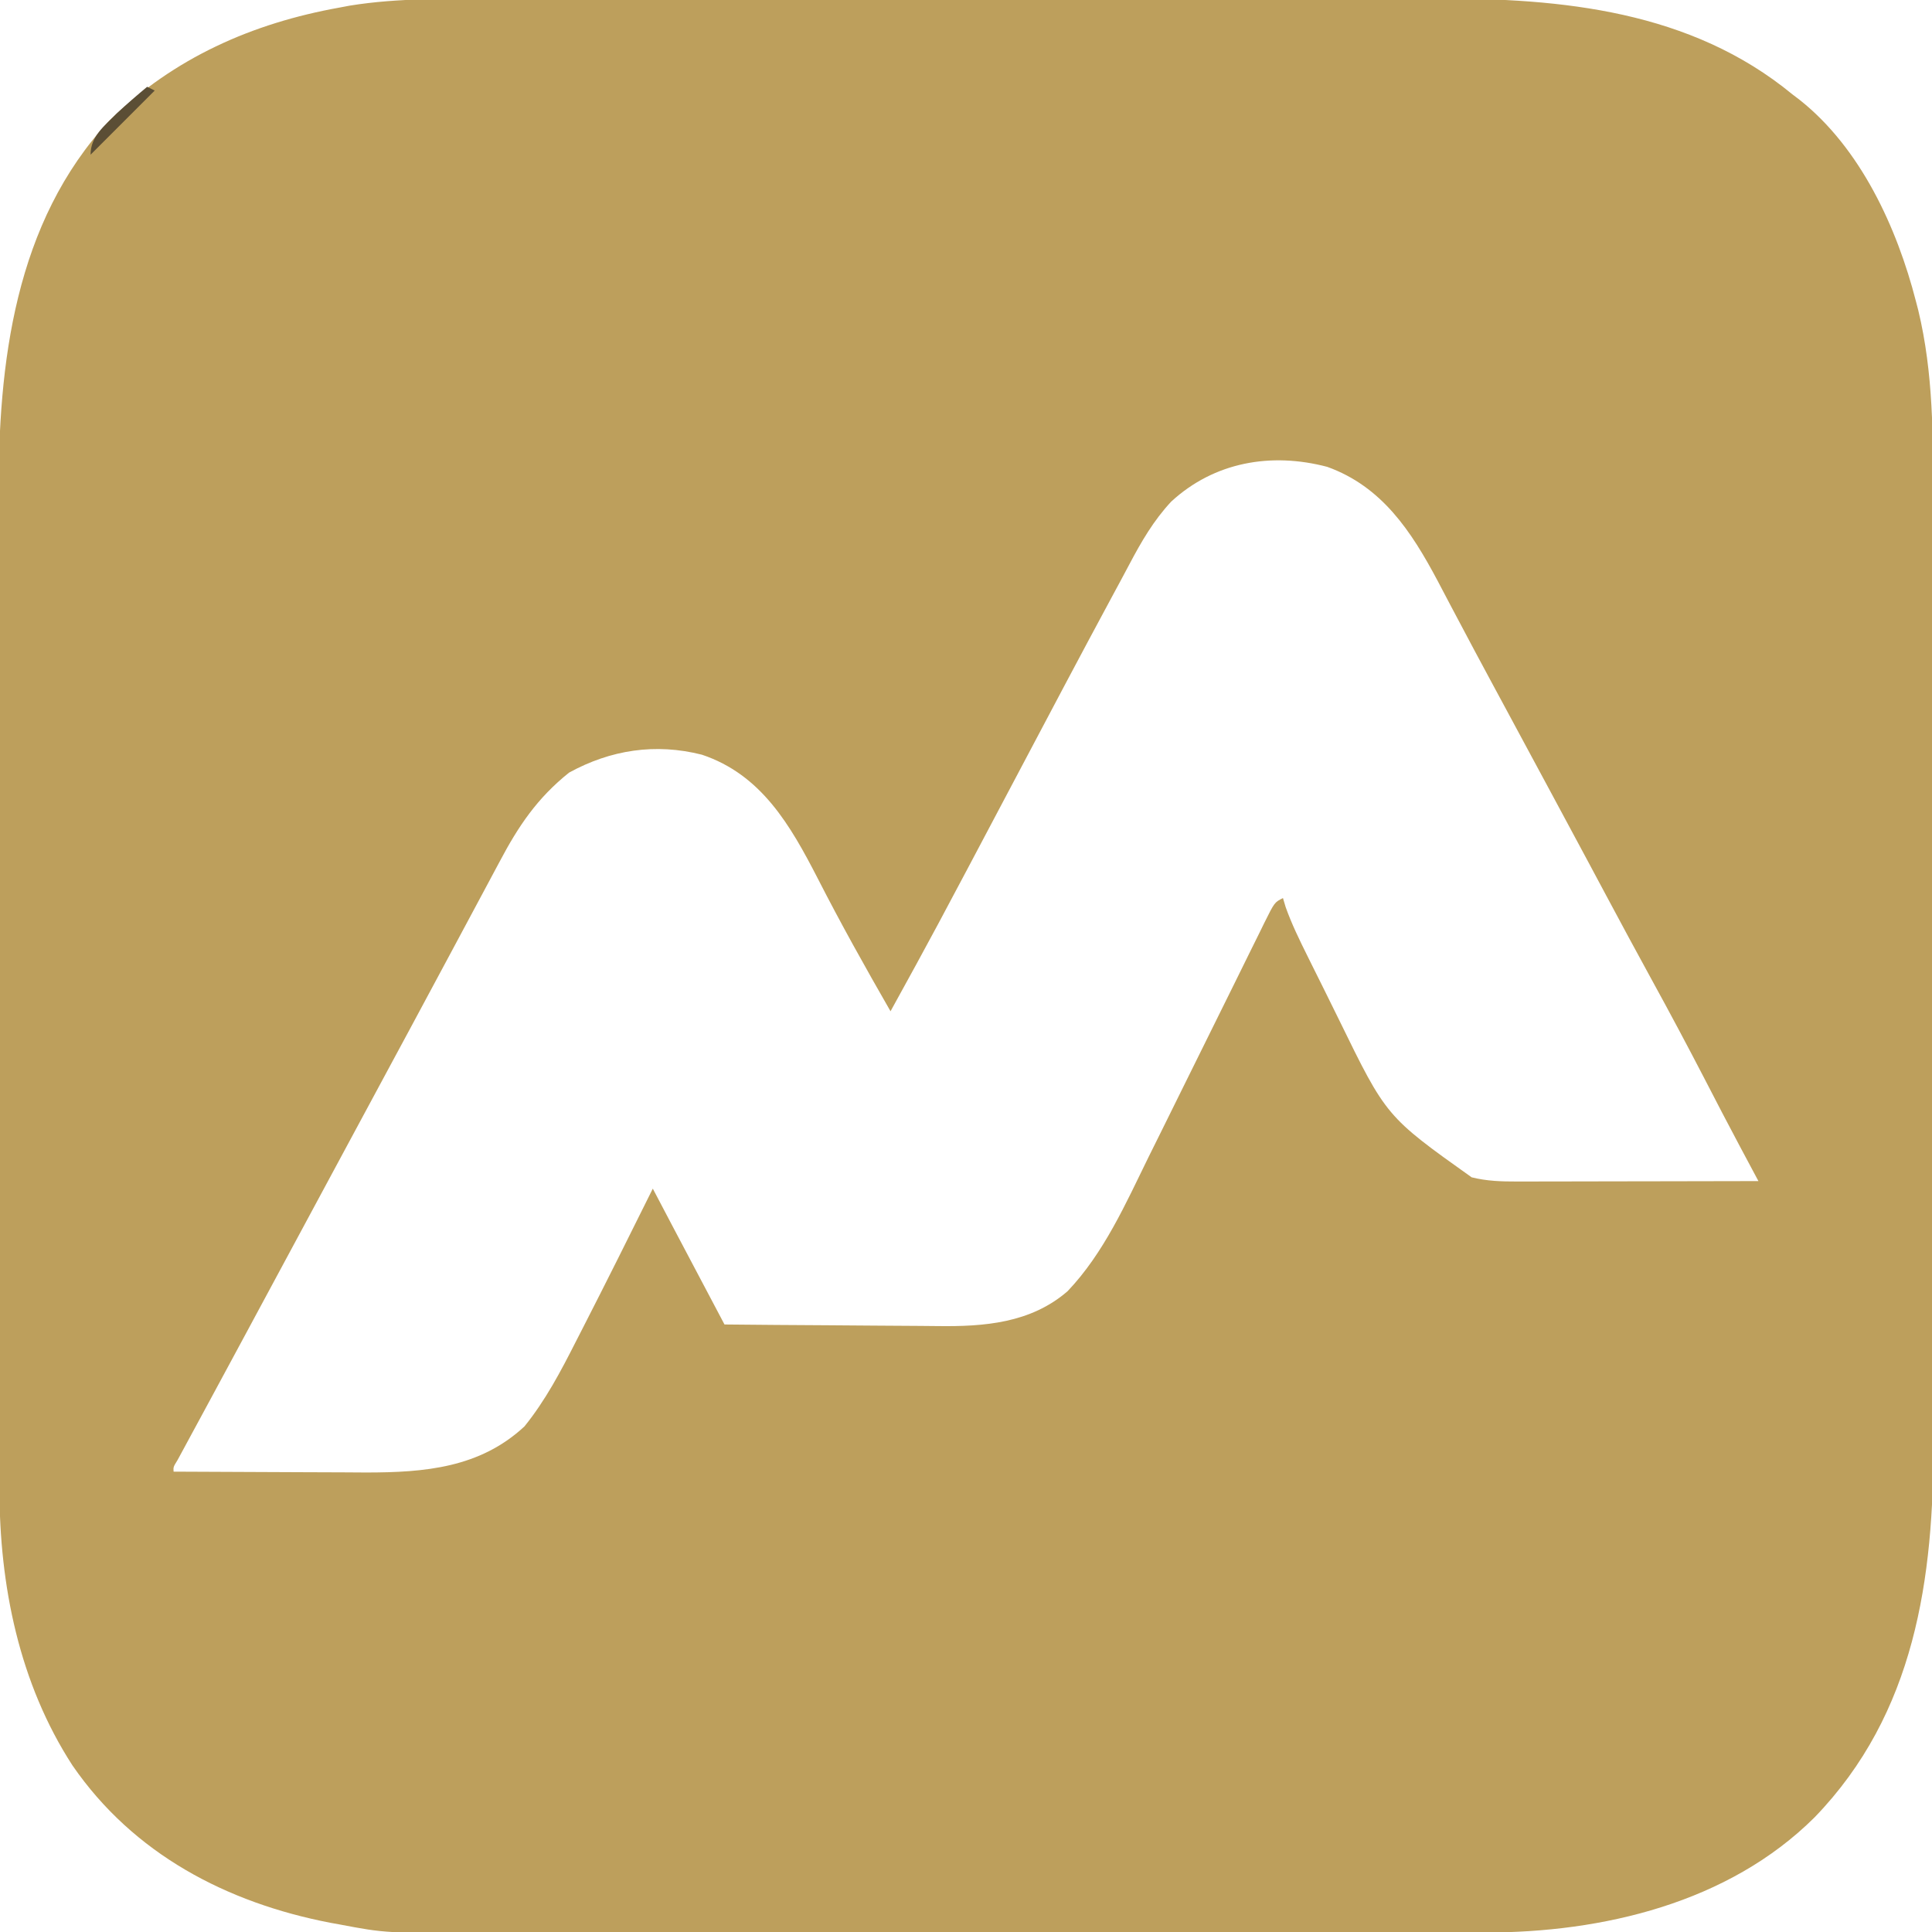
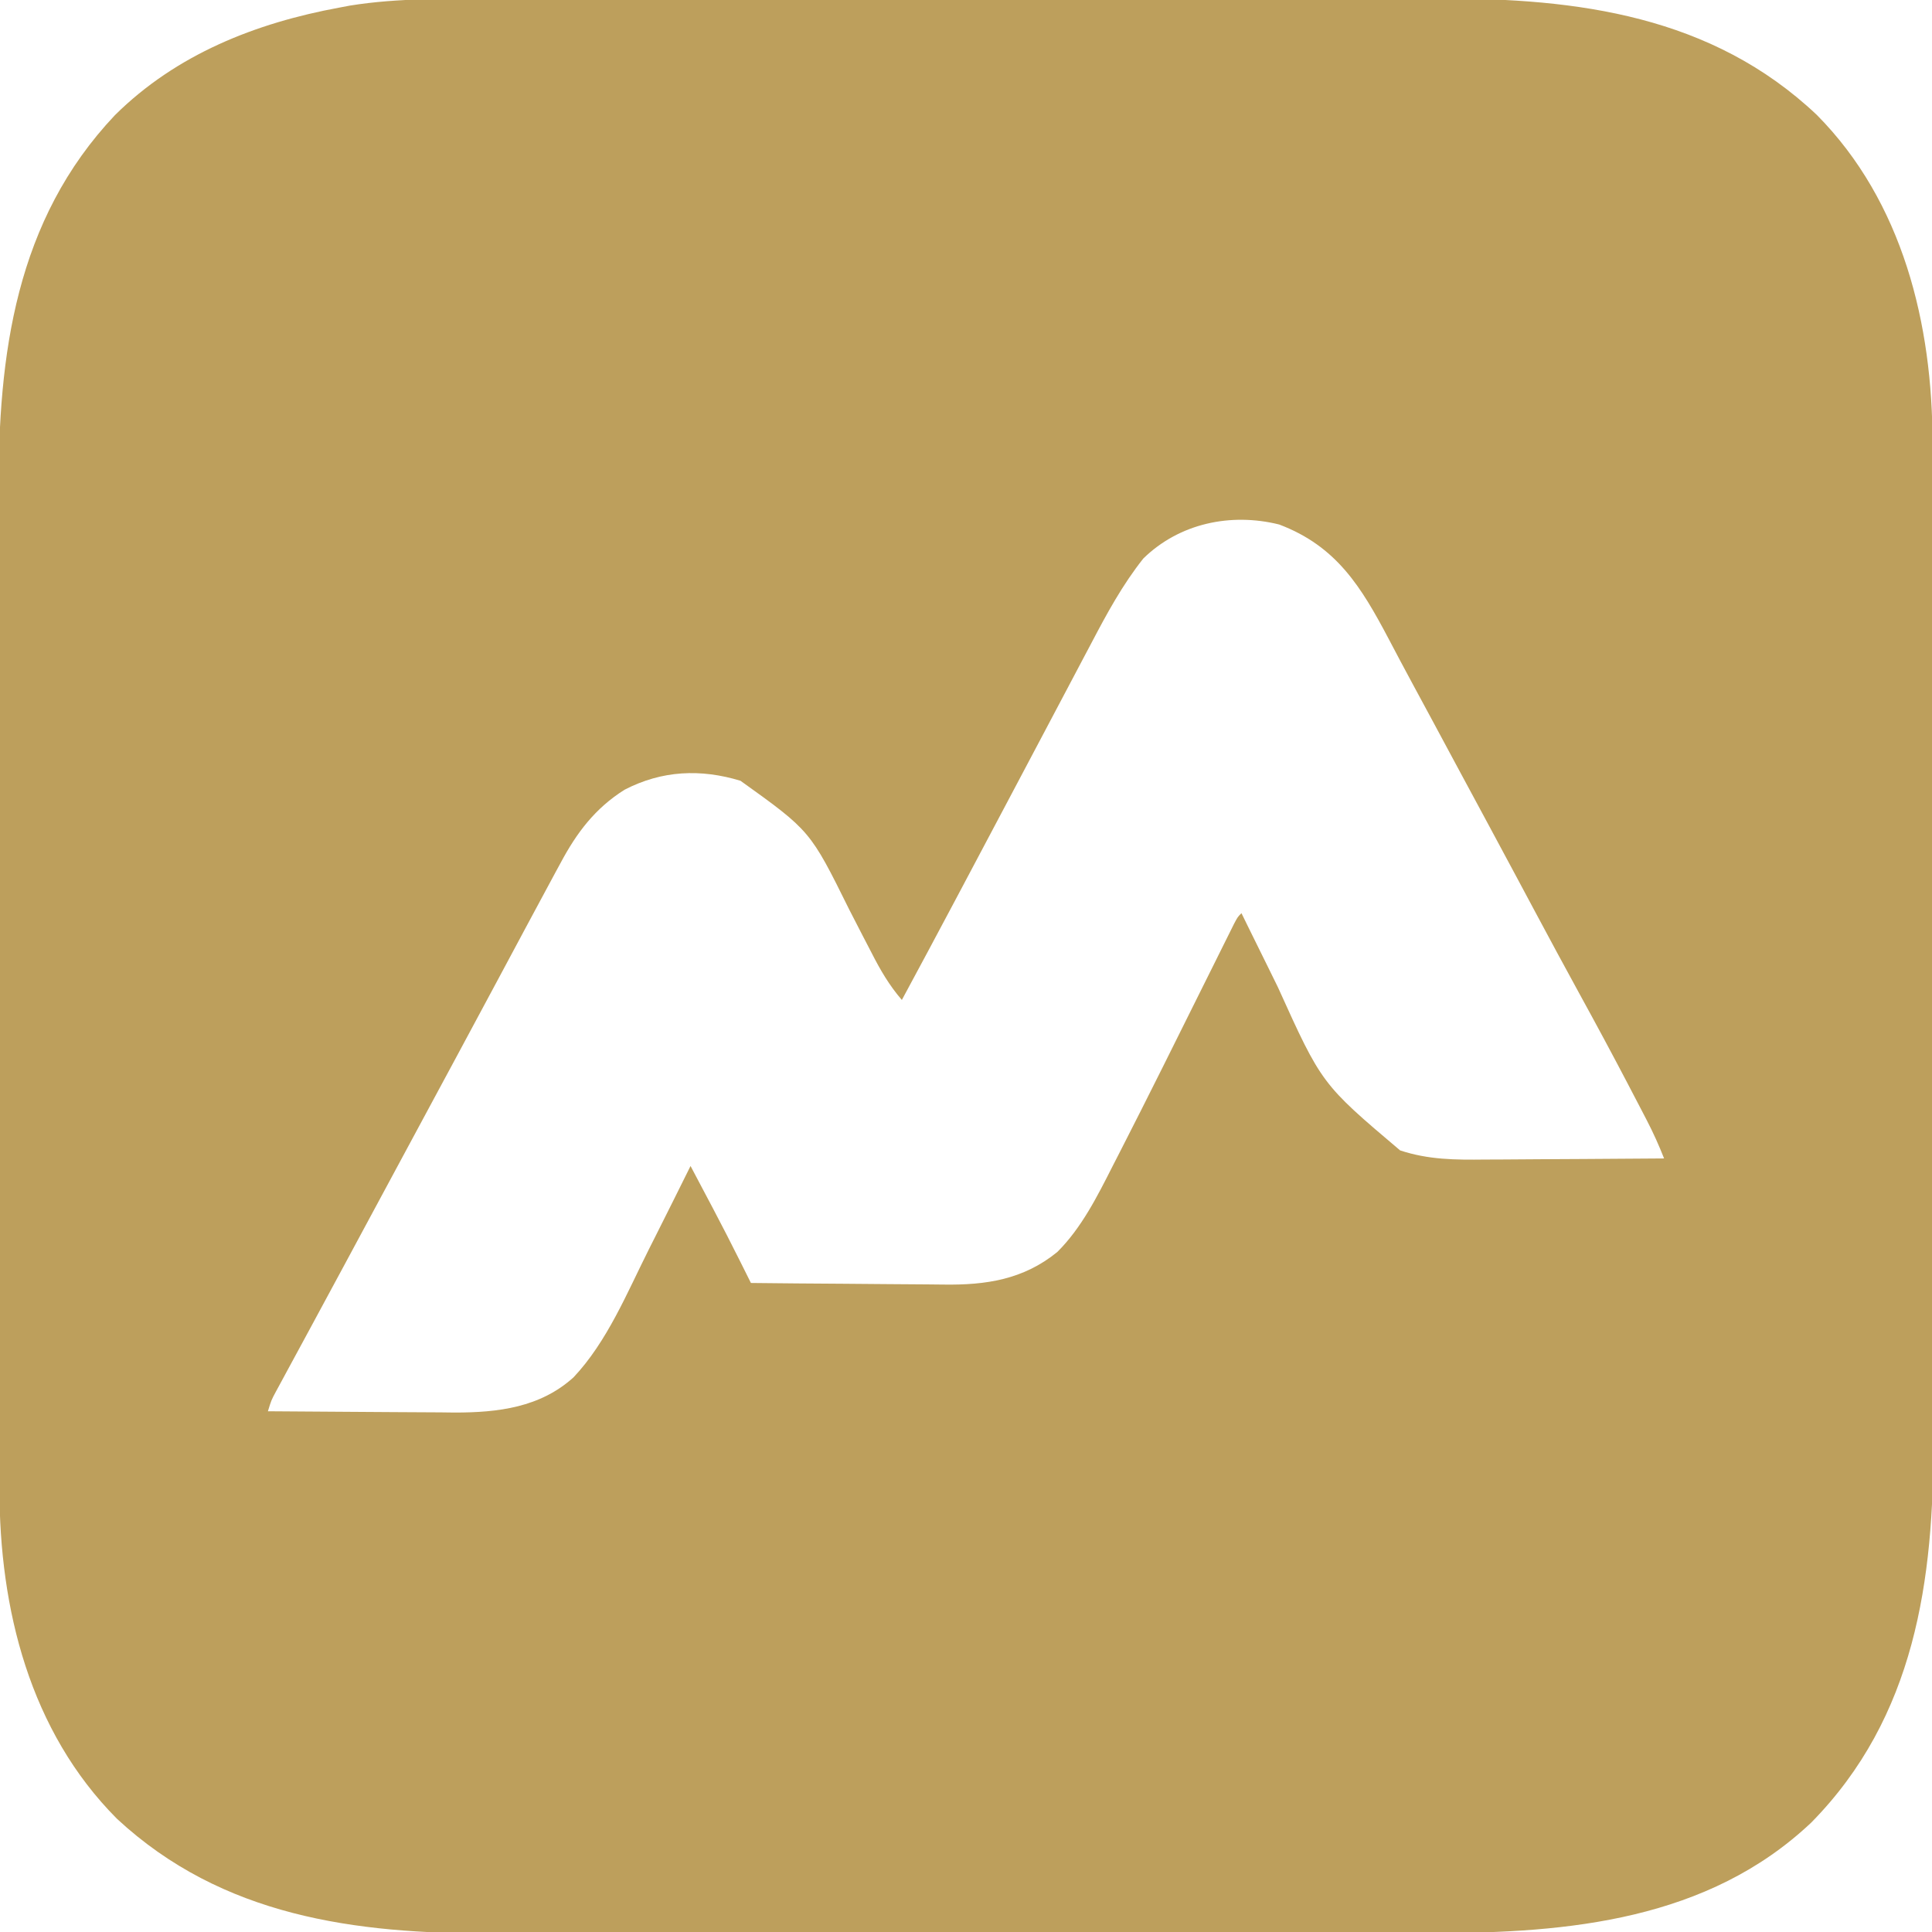
<svg xmlns="http://www.w3.org/2000/svg" version="1.1" width="512" height="512">
-   <path d="M0 0 C3.64 0.002 7.281 -0.007 10.921 -0.014 C18.035 -0.027 25.148 -0.029 32.262 -0.026 C38.052 -0.024 43.842 -0.026 49.632 -0.03 C50.459 -0.031 51.286 -0.032 52.139 -0.032 C53.82 -0.033 55.501 -0.035 57.182 -0.036 C72.916 -0.047 88.65 -0.045 104.384 -0.039 C118.734 -0.033 133.084 -0.045 147.435 -0.064 C162.215 -0.083 176.995 -0.091 191.775 -0.087 C200.054 -0.086 208.334 -0.088 216.614 -0.102 C223.664 -0.114 230.715 -0.115 237.766 -0.103 C241.353 -0.098 244.94 -0.096 248.528 -0.108 C282.089 -0.214 316.205 3.117 343.119 25.276 C343.746 25.753 344.372 26.23 345.018 26.721 C361.197 39.533 370.848 60.608 375.869 80.151 C376.068 80.916 376.267 81.682 376.472 82.47 C380.526 99.276 380.418 116.105 380.396 133.287 C380.393 136.929 380.402 140.571 380.41 144.212 C380.422 151.326 380.424 158.44 380.422 165.554 C380.42 171.343 380.422 177.133 380.426 182.922 C380.427 183.75 380.427 184.577 380.428 185.43 C380.429 187.111 380.43 188.793 380.431 190.474 C380.442 206.206 380.44 221.938 380.434 237.67 C380.429 252.021 380.44 266.372 380.459 280.723 C380.479 295.504 380.487 310.285 380.483 325.066 C380.481 333.346 380.484 341.626 380.498 349.907 C380.51 356.956 380.511 364.006 380.499 371.055 C380.493 374.643 380.492 378.23 380.504 381.817 C380.62 418.631 375.653 454.344 348.994 481.901 C326.194 504.579 292.823 512.453 261.591 512.41 C259.75 512.413 259.75 512.413 257.872 512.417 C254.492 512.422 251.112 512.423 247.731 512.421 C244.075 512.421 240.419 512.427 236.763 512.432 C229.61 512.44 222.457 512.443 215.304 512.443 C209.485 512.444 203.667 512.446 197.848 512.449 C181.326 512.458 164.805 512.462 148.283 512.462 C147.394 512.461 146.504 512.461 145.588 512.461 C144.697 512.461 143.807 512.461 142.889 512.461 C128.463 512.461 114.038 512.47 99.612 512.485 C84.776 512.499 69.939 512.506 55.103 512.505 C46.783 512.505 38.463 512.507 30.144 512.518 C23.059 512.527 15.974 512.529 8.89 512.523 C5.281 512.519 1.672 512.519 -1.937 512.528 C-29.664 512.591 -29.664 512.591 -41.881 510.276 C-42.687 510.131 -43.494 509.986 -44.325 509.837 C-71.835 504.522 -96.527 491.594 -112.674 468.135 C-126.796 446.372 -132.041 420.384 -132.021 394.788 C-132.024 393.565 -132.027 392.342 -132.03 391.082 C-132.037 387.713 -132.04 384.345 -132.041 380.976 C-132.042 377.332 -132.05 373.688 -132.057 370.045 C-132.07 362.087 -132.076 354.13 -132.081 346.173 C-132.084 341.195 -132.088 336.217 -132.092 331.238 C-132.104 317.428 -132.115 303.617 -132.118 289.806 C-132.118 288.924 -132.119 288.041 -132.119 287.132 C-132.119 286.247 -132.119 285.362 -132.119 284.451 C-132.12 282.659 -132.12 280.866 -132.121 279.074 C-132.121 278.185 -132.121 277.296 -132.121 276.38 C-132.125 261.997 -132.143 247.614 -132.166 233.232 C-132.19 218.429 -132.202 203.627 -132.204 188.824 C-132.204 180.528 -132.21 172.231 -132.228 163.935 C-132.244 156.866 -132.249 149.797 -132.241 142.727 C-132.237 139.13 -132.237 135.532 -132.252 131.935 C-132.383 96.644 -128.037 59.214 -102.795 32.128 C-85.697 15.588 -65.102 6.443 -41.881 2.276 C-40.985 2.107 -40.09 1.938 -39.168 1.764 C-26.185 -0.323 -13.115 -0.017 0 0 Z M178.494 133.214 C173.813 138.236 170.573 143.839 167.391 149.87 C165.917 152.66 164.417 155.435 162.916 158.21 C154.412 173.974 146.056 189.818 137.682 205.651 C115.454 247.677 115.454 247.677 104.119 268.276 C97.439 256.644 90.907 244.975 84.807 233.026 C77.587 219.007 69.91 205.549 54.119 200.276 C41.814 197.153 29.923 198.992 18.932 205.026 C10.493 211.777 5.52 219.166 0.523 228.623 C-1.069 231.632 -2.681 234.63 -4.295 237.628 C-6.865 242.407 -9.427 247.191 -11.982 251.979 C-15.62 258.795 -19.278 265.6 -22.943 272.401 C-23.516 273.465 -24.09 274.529 -24.68 275.625 C-25.836 277.77 -26.991 279.914 -28.147 282.058 C-31.059 287.464 -33.97 292.87 -36.881 298.276 C-38.047 300.443 -39.214 302.609 -40.381 304.776 C-40.958 305.849 -41.536 306.921 -42.131 308.026 C-61.381 343.776 -61.381 343.776 -63.134 347.032 C-64.29 349.178 -65.445 351.325 -66.6 353.471 C-69.35 358.581 -72.103 363.689 -74.865 368.793 C-76.179 371.222 -77.492 373.652 -78.805 376.082 C-79.74 377.811 -80.678 379.538 -81.615 381.266 C-82.454 382.82 -82.454 382.82 -83.31 384.405 C-83.808 385.324 -84.305 386.242 -84.818 387.188 C-85.956 389.034 -85.956 389.034 -85.881 390.276 C-78.039 390.323 -70.197 390.358 -62.355 390.38 C-58.712 390.39 -55.069 390.404 -51.426 390.427 C-47.899 390.449 -44.372 390.461 -40.844 390.466 C-38.869 390.471 -36.894 390.487 -34.92 390.503 C-19.35 390.505 -4.704 389.281 7.119 378.276 C12.689 371.375 16.754 363.655 20.744 355.776 C21.337 354.62 21.929 353.464 22.54 352.273 C28.828 339.989 34.988 327.639 41.119 315.276 C41.375 315.763 41.631 316.249 41.895 316.75 C43.115 319.072 44.336 321.393 45.557 323.714 C46.159 324.859 46.159 324.859 46.774 326.028 C51.206 334.453 55.663 342.864 60.119 351.276 C69.152 351.369 78.185 351.44 87.218 351.483 C91.413 351.504 95.609 351.532 99.804 351.578 C103.863 351.622 107.922 351.645 111.981 351.656 C113.519 351.663 115.058 351.677 116.596 351.699 C128.962 351.867 141.271 350.912 151.034 342.466 C160.693 332.323 166.46 319.214 172.553 306.792 C173.521 304.839 174.49 302.887 175.46 300.936 C177.987 295.844 180.504 290.747 183.018 285.648 C187.062 277.446 191.118 269.249 195.184 261.057 C196.6 258.198 198.008 255.336 199.415 252.473 C200.275 250.736 201.135 248.998 201.996 247.261 C202.386 246.463 202.776 245.664 203.178 244.841 C205.892 239.39 205.892 239.39 208.119 238.276 C208.357 239.074 208.595 239.872 208.84 240.694 C210.439 245.171 212.478 249.338 214.592 253.593 C215.255 254.932 215.255 254.932 215.931 256.298 C216.868 258.186 217.807 260.073 218.748 261.959 C220.163 264.8 221.562 267.648 222.961 270.497 C235.492 296.171 235.492 296.171 258.119 312.276 C262.191 313.291 266.016 313.397 270.205 313.39 C270.898 313.39 271.591 313.39 272.305 313.39 C274.583 313.389 276.861 313.382 279.139 313.374 C280.724 313.372 282.308 313.37 283.893 313.369 C288.054 313.366 292.215 313.356 296.376 313.345 C300.626 313.335 304.875 313.33 309.125 313.325 C317.457 313.314 325.788 313.297 334.119 313.276 C333.579 312.265 333.039 311.253 332.482 310.211 C331.761 308.861 331.04 307.511 330.32 306.161 C329.965 305.497 329.61 304.833 329.245 304.15 C326.068 298.197 322.964 292.209 319.869 286.214 C315.275 277.346 310.581 268.543 305.776 259.789 C301.719 252.393 297.722 244.965 293.744 237.526 C292.467 235.138 291.19 232.75 289.912 230.362 C289.438 229.475 289.438 229.475 288.954 228.57 C285.666 222.424 282.363 216.287 279.057 210.151 C278.483 209.087 277.91 208.022 277.319 206.926 C276.164 204.782 275.009 202.638 273.853 200.494 C271.525 196.172 269.197 191.85 266.87 187.527 C265.709 185.37 264.546 183.214 263.382 181.059 C260.366 175.468 257.371 169.868 254.408 164.249 C253.795 163.092 253.181 161.935 252.549 160.743 C251.389 158.554 250.234 156.361 249.088 154.165 C242.12 141.061 234.35 129.21 219.85 123.995 C204.974 120.079 189.916 122.692 178.494 133.214 Z " fill="#BD9F5C" transform="translate(131.8806,-0.2761084)" />
-   <path d="M0 0 C0.66 0.33 1.32 0.66 2 1 C-3.61 6.61 -9.22 12.22 -15 18 C-15 13.073 -11.319 10.4 -8 7 C-5.395 4.59 -2.729 2.268 0 0 Z " fill="#5B4E35" transform="translate(39,23)" />
+   <path d="M0 0 C3.653 0.002 7.305 -0.007 10.958 -0.014 C18.095 -0.027 25.233 -0.029 32.371 -0.026 C38.18 -0.024 43.99 -0.026 49.799 -0.03 C50.629 -0.031 51.459 -0.032 52.315 -0.032 C54.002 -0.033 55.688 -0.035 57.375 -0.036 C73.162 -0.047 88.949 -0.045 104.736 -0.039 C119.134 -0.033 133.533 -0.045 147.932 -0.064 C162.762 -0.083 177.591 -0.091 192.421 -0.087 C200.729 -0.086 209.036 -0.088 217.344 -0.102 C224.418 -0.114 231.493 -0.115 238.567 -0.103 C242.167 -0.098 245.766 -0.096 249.366 -0.108 C286.131 -0.224 321.7 4.432 349.511 30.729 C372.331 53.76 380.199 86.248 380.175 117.802 C380.18 119.643 380.18 119.643 380.184 121.52 C380.191 124.901 380.194 128.281 380.195 131.661 C380.197 135.317 380.204 138.973 380.211 142.629 C380.225 150.613 380.231 158.597 380.235 166.581 C380.238 171.576 380.242 176.571 380.247 181.566 C380.259 195.423 380.269 209.28 380.272 223.137 C380.273 224.023 380.273 224.908 380.273 225.821 C380.273 226.708 380.274 227.596 380.274 228.51 C380.274 230.309 380.275 232.107 380.275 233.905 C380.275 234.797 380.276 235.689 380.276 236.608 C380.28 251.04 380.297 265.471 380.32 279.902 C380.344 294.755 380.357 309.607 380.358 324.459 C380.359 332.783 380.364 341.108 380.383 349.432 C380.398 356.525 380.403 363.618 380.395 370.711 C380.391 374.321 380.392 377.93 380.406 381.54 C380.545 419.08 375.574 455.297 348.035 483.276 C320.715 509.093 283.721 512.598 247.954 512.552 C244.302 512.55 240.65 512.559 236.998 512.566 C229.864 512.579 222.73 512.581 215.595 512.578 C209.789 512.577 203.982 512.578 198.176 512.583 C196.931 512.584 196.931 512.584 195.661 512.584 C193.974 512.586 192.287 512.587 190.601 512.588 C174.821 512.599 159.04 512.597 143.26 512.591 C128.868 512.586 114.476 512.597 100.084 512.616 C85.258 512.635 70.433 512.643 55.608 512.64 C47.304 512.638 39 512.64 30.695 512.654 C23.624 512.666 16.554 512.668 9.483 512.656 C5.885 512.65 2.288 512.648 -1.31 512.661 C-37.855 512.775 -73.031 508.192 -100.965 482.276 C-124.068 459.069 -132.13 426.664 -132.106 394.75 C-132.109 393.523 -132.112 392.296 -132.115 391.032 C-132.122 387.652 -132.124 384.271 -132.125 380.891 C-132.127 377.235 -132.135 373.579 -132.141 369.923 C-132.155 361.939 -132.161 353.955 -132.165 345.971 C-132.168 340.976 -132.172 335.981 -132.177 330.986 C-132.189 317.129 -132.199 303.272 -132.203 289.415 C-132.203 288.087 -132.203 288.087 -132.203 286.732 C-132.204 285.844 -132.204 284.956 -132.204 284.042 C-132.204 282.244 -132.205 280.445 -132.205 278.647 C-132.206 277.755 -132.206 276.863 -132.206 275.944 C-132.21 261.513 -132.227 247.081 -132.251 232.65 C-132.275 217.798 -132.287 202.945 -132.288 188.093 C-132.289 179.769 -132.295 171.444 -132.313 163.12 C-132.328 156.027 -132.333 148.934 -132.325 141.841 C-132.321 138.231 -132.322 134.622 -132.336 131.012 C-132.473 94.222 -127.828 58.631 -101.512 30.8 C-85.233 14.67 -64.231 6.364 -41.965 2.276 C-41.069 2.106 -40.172 1.936 -39.249 1.761 C-26.24 -0.329 -13.141 -0.017 0 0 Z M171.035 148.276 C165.505 155.231 161.334 162.932 157.222 170.776 C156.578 171.994 155.932 173.212 155.286 174.429 C153.911 177.024 152.54 179.621 151.172 182.219 C149.007 186.331 146.833 190.437 144.656 194.542 C141.64 200.232 138.627 205.923 135.617 211.616 C131.399 219.591 127.173 227.561 122.941 235.529 C122.227 236.874 121.513 238.219 120.798 239.565 C116.24 248.151 111.653 256.722 107.035 265.276 C103.655 261.351 101.32 257.317 98.988 252.737 C98.217 251.254 97.447 249.771 96.675 248.288 C95.483 245.979 94.294 243.67 93.109 241.358 C82.759 220.441 82.759 220.441 64.269 207.186 C53.708 203.985 43.471 204.424 33.547 209.565 C25.763 214.458 20.874 220.941 16.597 228.964 C15.976 230.104 15.976 230.104 15.342 231.268 C13.897 233.932 12.465 236.604 11.035 239.276 C9.872 241.439 8.709 243.602 7.547 245.764 C4.992 250.523 2.443 255.285 -0.102 260.05 C-3.729 266.841 -7.375 273.623 -11.028 280.401 C-11.601 281.465 -12.174 282.529 -12.765 283.626 C-13.92 285.77 -15.076 287.914 -16.231 290.058 C-19.144 295.464 -22.054 300.87 -24.965 306.276 C-26.132 308.443 -27.298 310.609 -28.465 312.776 C-29.043 313.849 -29.62 314.921 -30.215 316.026 C-35.465 325.776 -35.465 325.776 -37.218 329.032 C-38.375 331.18 -39.531 333.327 -40.687 335.476 C-43.427 340.567 -46.17 345.657 -48.924 350.741 C-49.909 352.56 -50.893 354.38 -51.877 356.2 C-53.12 358.498 -54.365 360.795 -55.612 363.091 C-56.168 364.12 -56.724 365.149 -57.297 366.21 C-57.789 367.118 -58.282 368.026 -58.789 368.961 C-60.067 371.335 -60.067 371.335 -60.965 374.276 C-53.349 374.346 -45.734 374.399 -38.118 374.432 C-34.58 374.447 -31.043 374.468 -27.505 374.502 C-23.424 374.542 -19.343 374.556 -15.262 374.569 C-13.386 374.592 -13.386 374.592 -11.473 374.616 C0.046 374.618 11.205 373.271 20.035 365.276 C28.982 355.78 34.241 342.799 40.035 331.276 C40.567 330.22 41.099 329.164 41.648 328.076 C44.797 321.819 47.926 315.553 51.035 309.276 C52.579 312.192 54.12 315.109 55.66 318.026 C56.3 319.235 56.3 319.235 56.953 320.468 C59.426 325.155 61.843 329.866 64.208 334.609 C64.74 335.675 65.272 336.74 65.82 337.838 C66.421 339.045 66.421 339.045 67.035 340.276 C75.189 340.369 83.344 340.44 91.499 340.483 C95.286 340.504 99.074 340.532 102.861 340.578 C106.525 340.622 110.188 340.645 113.852 340.656 C115.241 340.663 116.63 340.677 118.019 340.699 C129.323 340.869 139.223 339.391 148.215 332.082 C154.654 325.692 158.85 317.284 162.91 309.276 C163.472 308.181 164.034 307.086 164.614 305.958 C172.462 290.631 180.1 275.195 187.767 259.776 C188.305 258.696 188.843 257.616 189.397 256.503 C190.422 254.444 191.446 252.384 192.468 250.323 C193.151 248.951 193.151 248.951 193.849 247.551 C194.248 246.746 194.648 245.942 195.06 245.113 C196.035 243.276 196.035 243.276 197.035 242.276 C197.533 243.293 198.031 244.311 198.544 245.359 C200.431 249.206 202.33 253.048 204.231 256.888 C205.045 258.537 205.857 260.187 206.665 261.839 C218.294 287.547 218.294 287.547 239.077 305.142 C246.587 307.631 253.718 307.662 261.574 307.569 C262.95 307.563 264.325 307.559 265.701 307.556 C269.288 307.545 272.875 307.515 276.462 307.482 C280.136 307.451 283.81 307.438 287.484 307.423 C294.668 307.391 301.851 307.34 309.035 307.276 C307.655 303.773 306.154 300.435 304.418 297.093 C303.9 296.094 303.382 295.096 302.848 294.068 C302.291 293.002 301.734 291.937 301.16 290.839 C300.288 289.166 300.288 289.166 299.398 287.459 C295.245 279.523 291.002 271.642 286.693 263.791 C282.635 256.394 278.638 248.966 274.66 241.526 C273.383 239.138 272.105 236.75 270.828 234.362 C270.353 233.475 270.353 233.475 269.869 232.57 C264.861 223.209 259.819 213.866 254.782 204.52 C252.396 200.089 250.015 195.656 247.634 191.222 C245.878 187.959 244.117 184.699 242.355 181.44 C240.22 177.49 238.112 173.527 236.027 169.55 C228.768 155.808 222.245 145.033 207.035 139.276 C194.214 136.086 180.596 138.941 171.035 148.276 Z " fill="#BD9F5C" transform="translate(131.9651,-0.2761084)" />
</svg>
